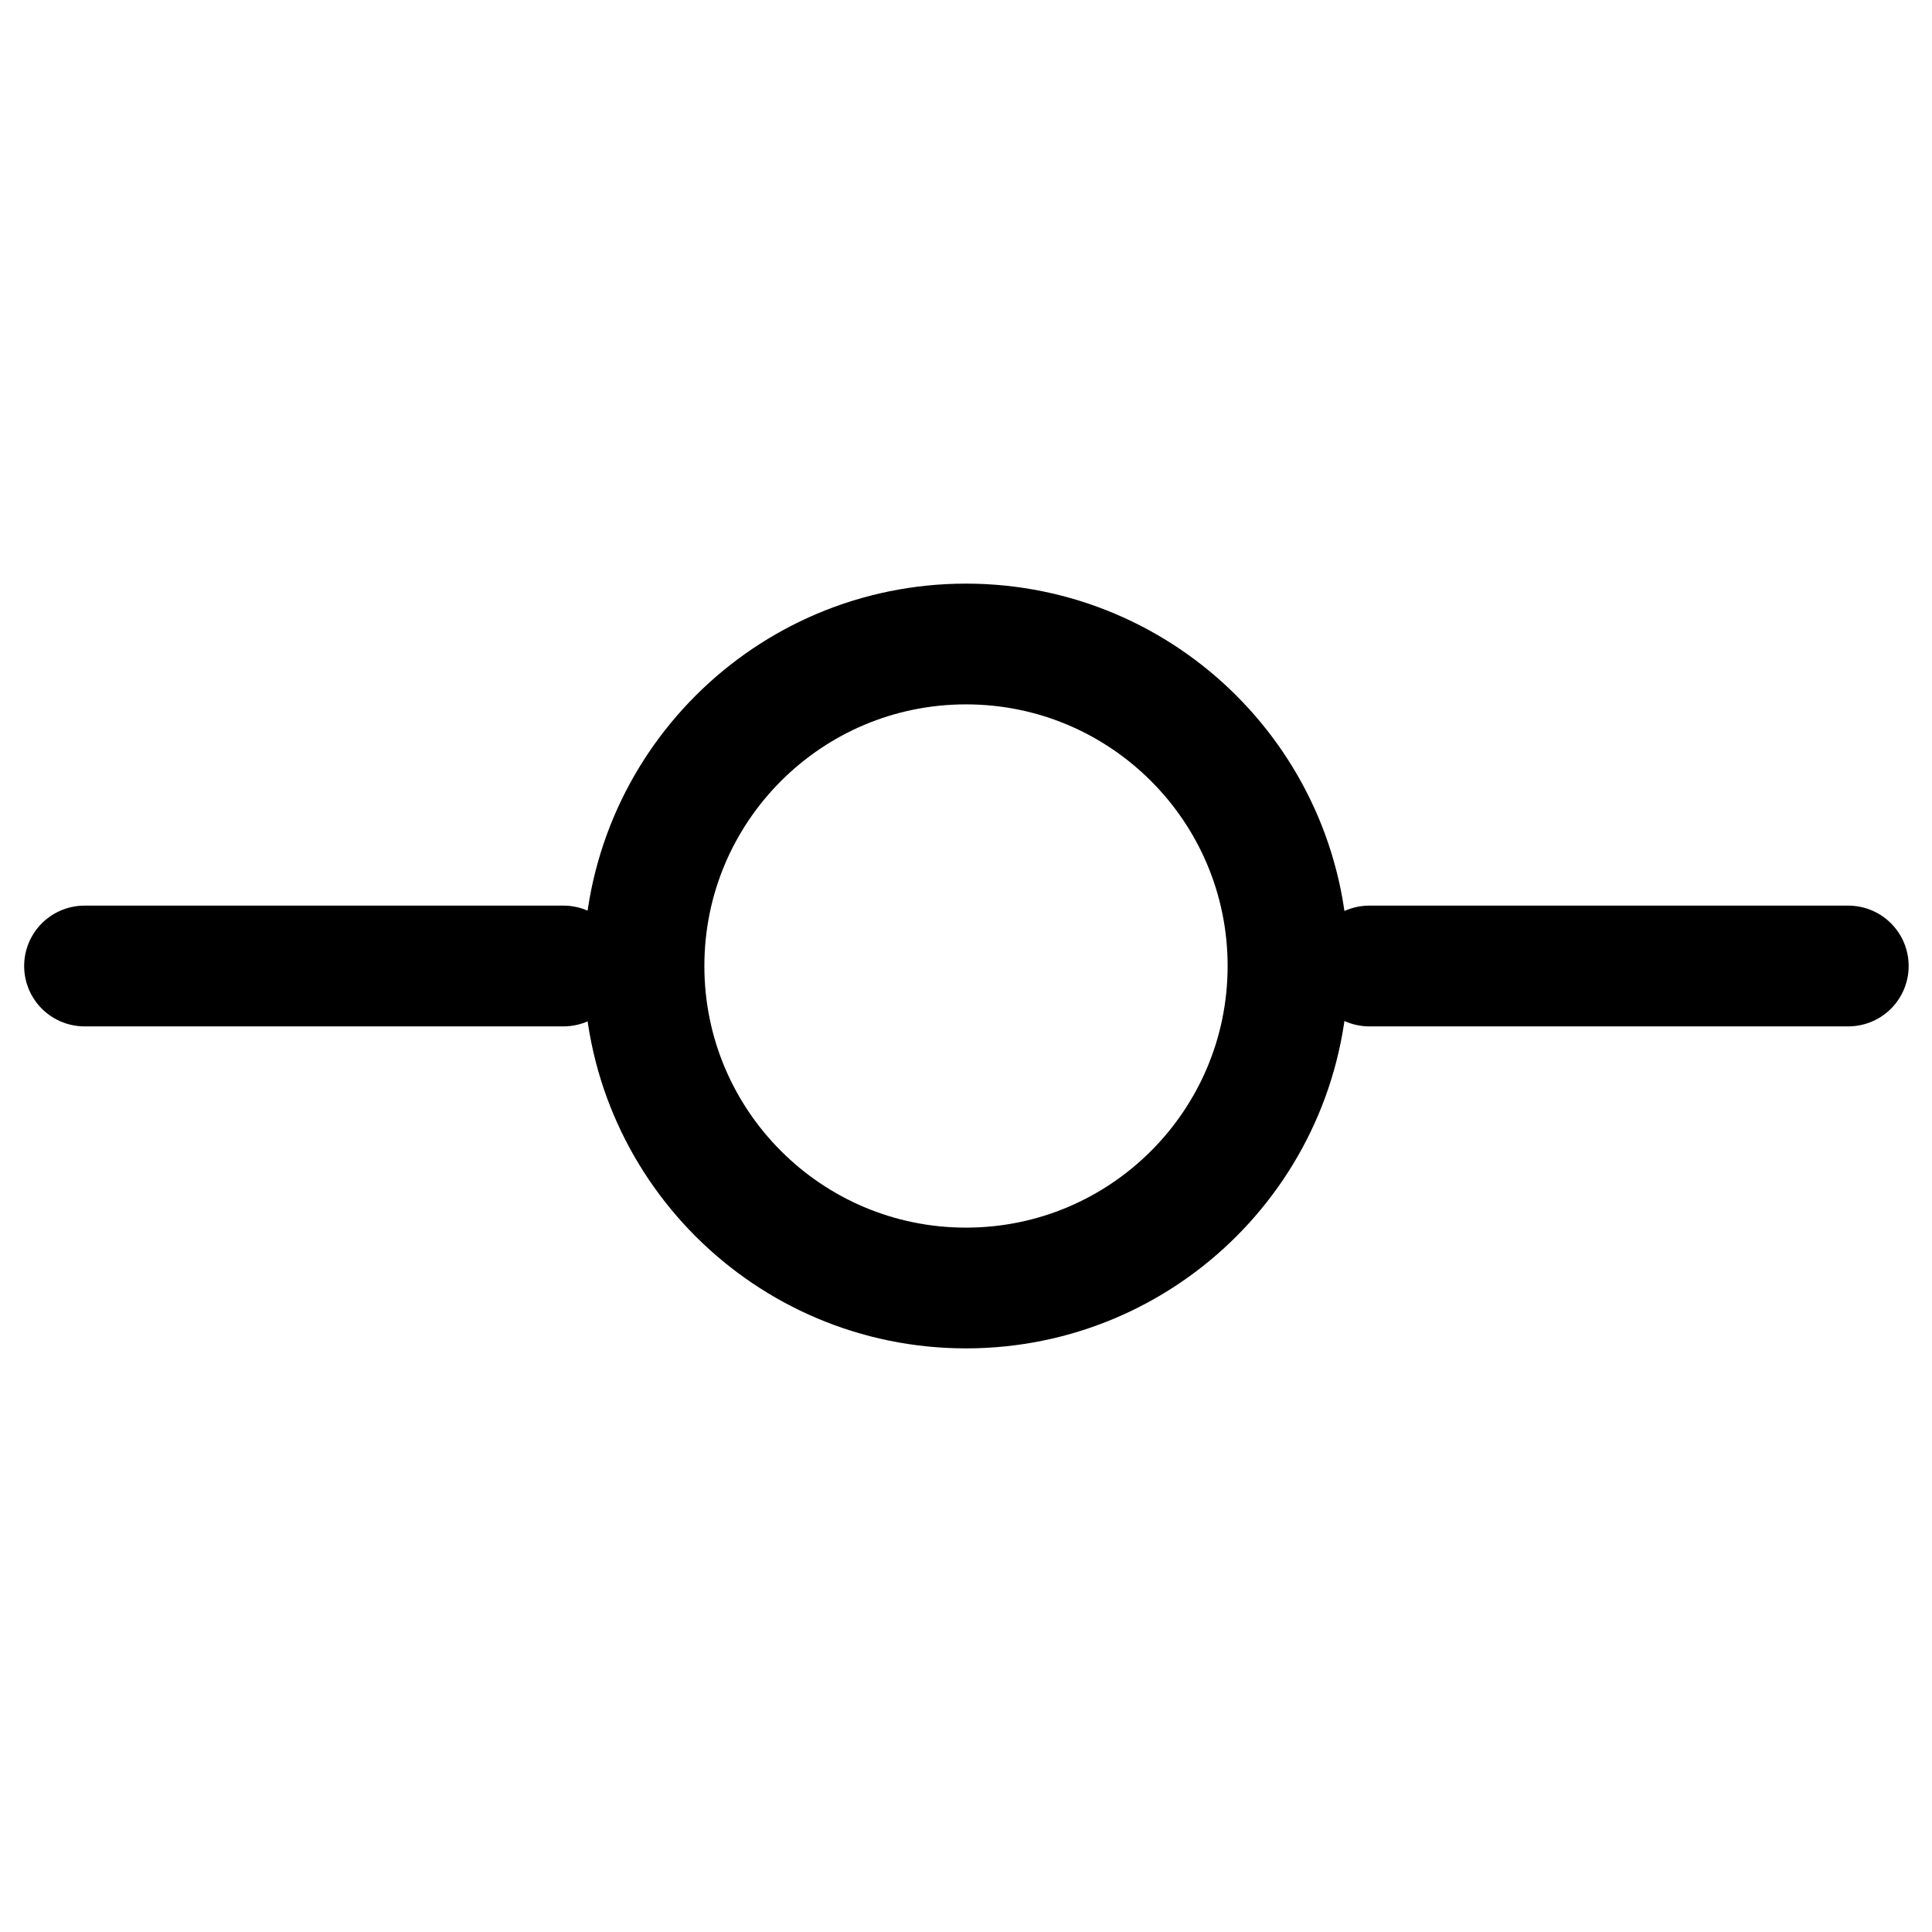
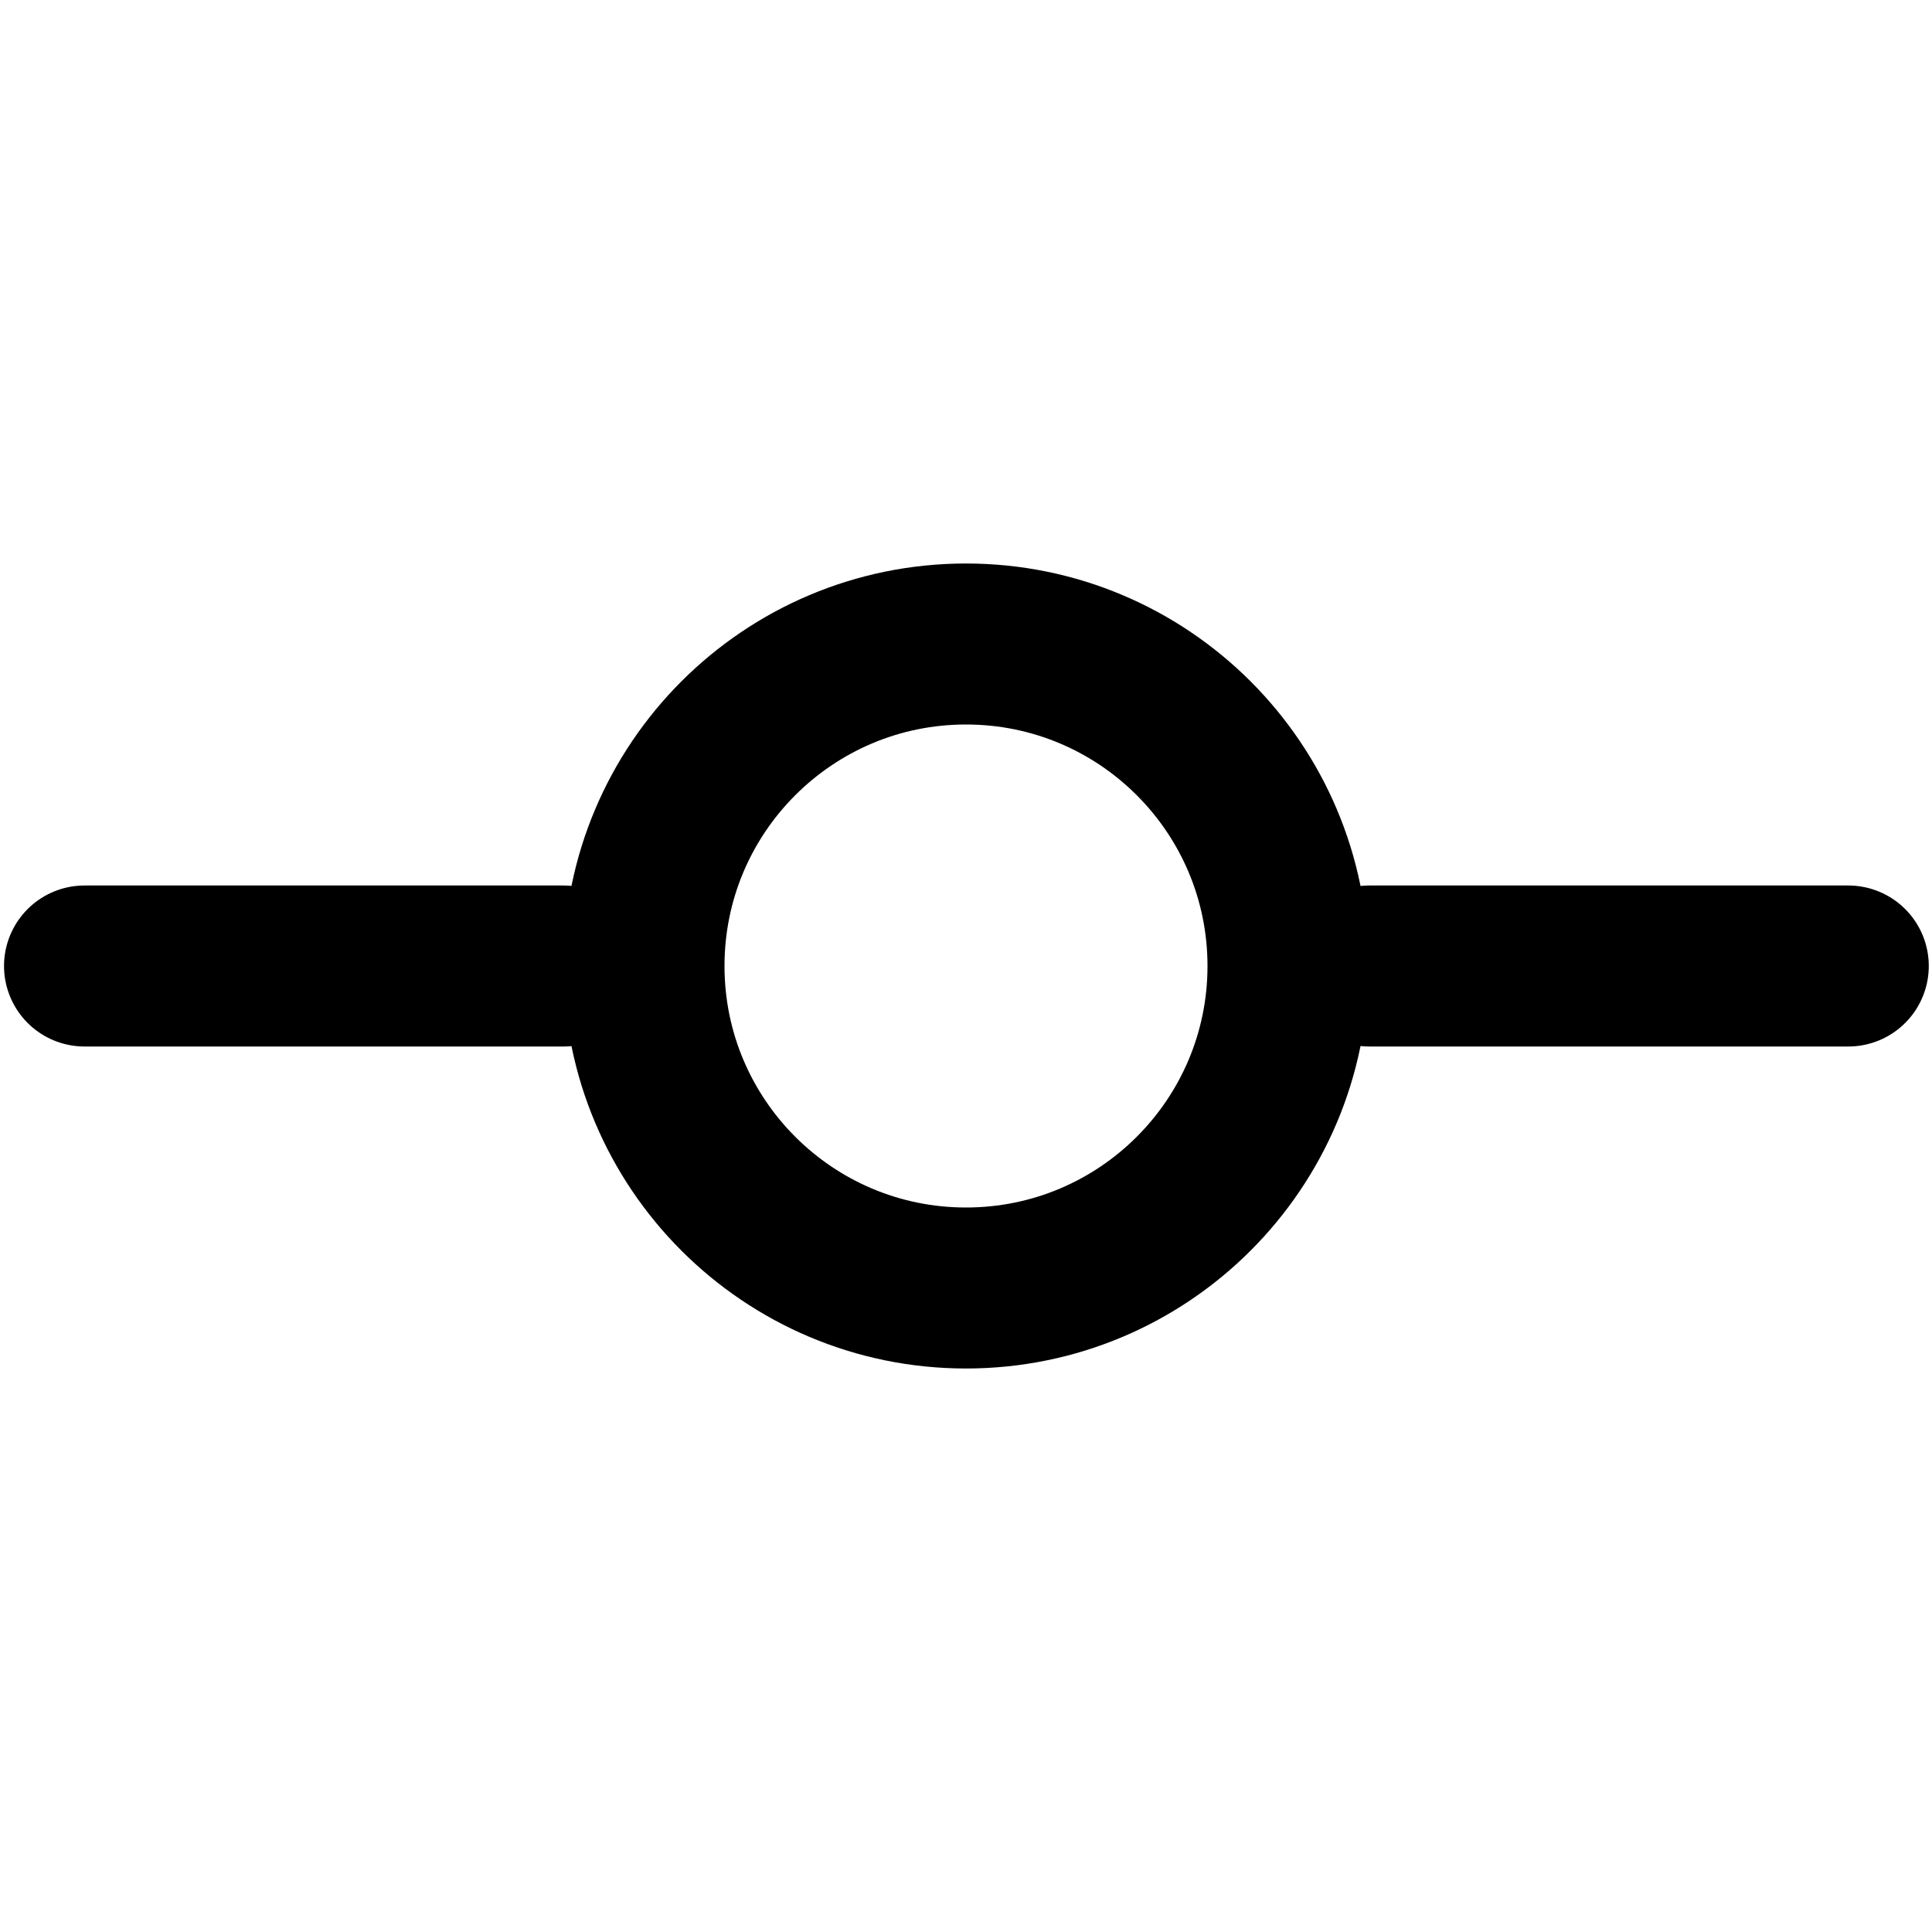
- <svg xmlns="http://www.w3.org/2000/svg" width="32" height="32" viewBox="0 0 24 24" fill="none" stroke="currentColor" stroke-width="1.5" stroke-linecap="round" stroke-linejoin="round" class="feather feather-git-commit">
+ <svg xmlns="http://www.w3.org/2000/svg" width="24" height="24" viewBox="0 0 24 24" fill="none" stroke="currentColor" stroke-width="2" stroke-linecap="round" stroke-linejoin="round" class="feather feather-git-commit">
  <circle cx="12" cy="12" r="4" />
  <line x1="1.05" y1="12" x2="7" y2="12" />
  <line x1="17.01" y1="12" x2="22.96" y2="12" />
</svg>
